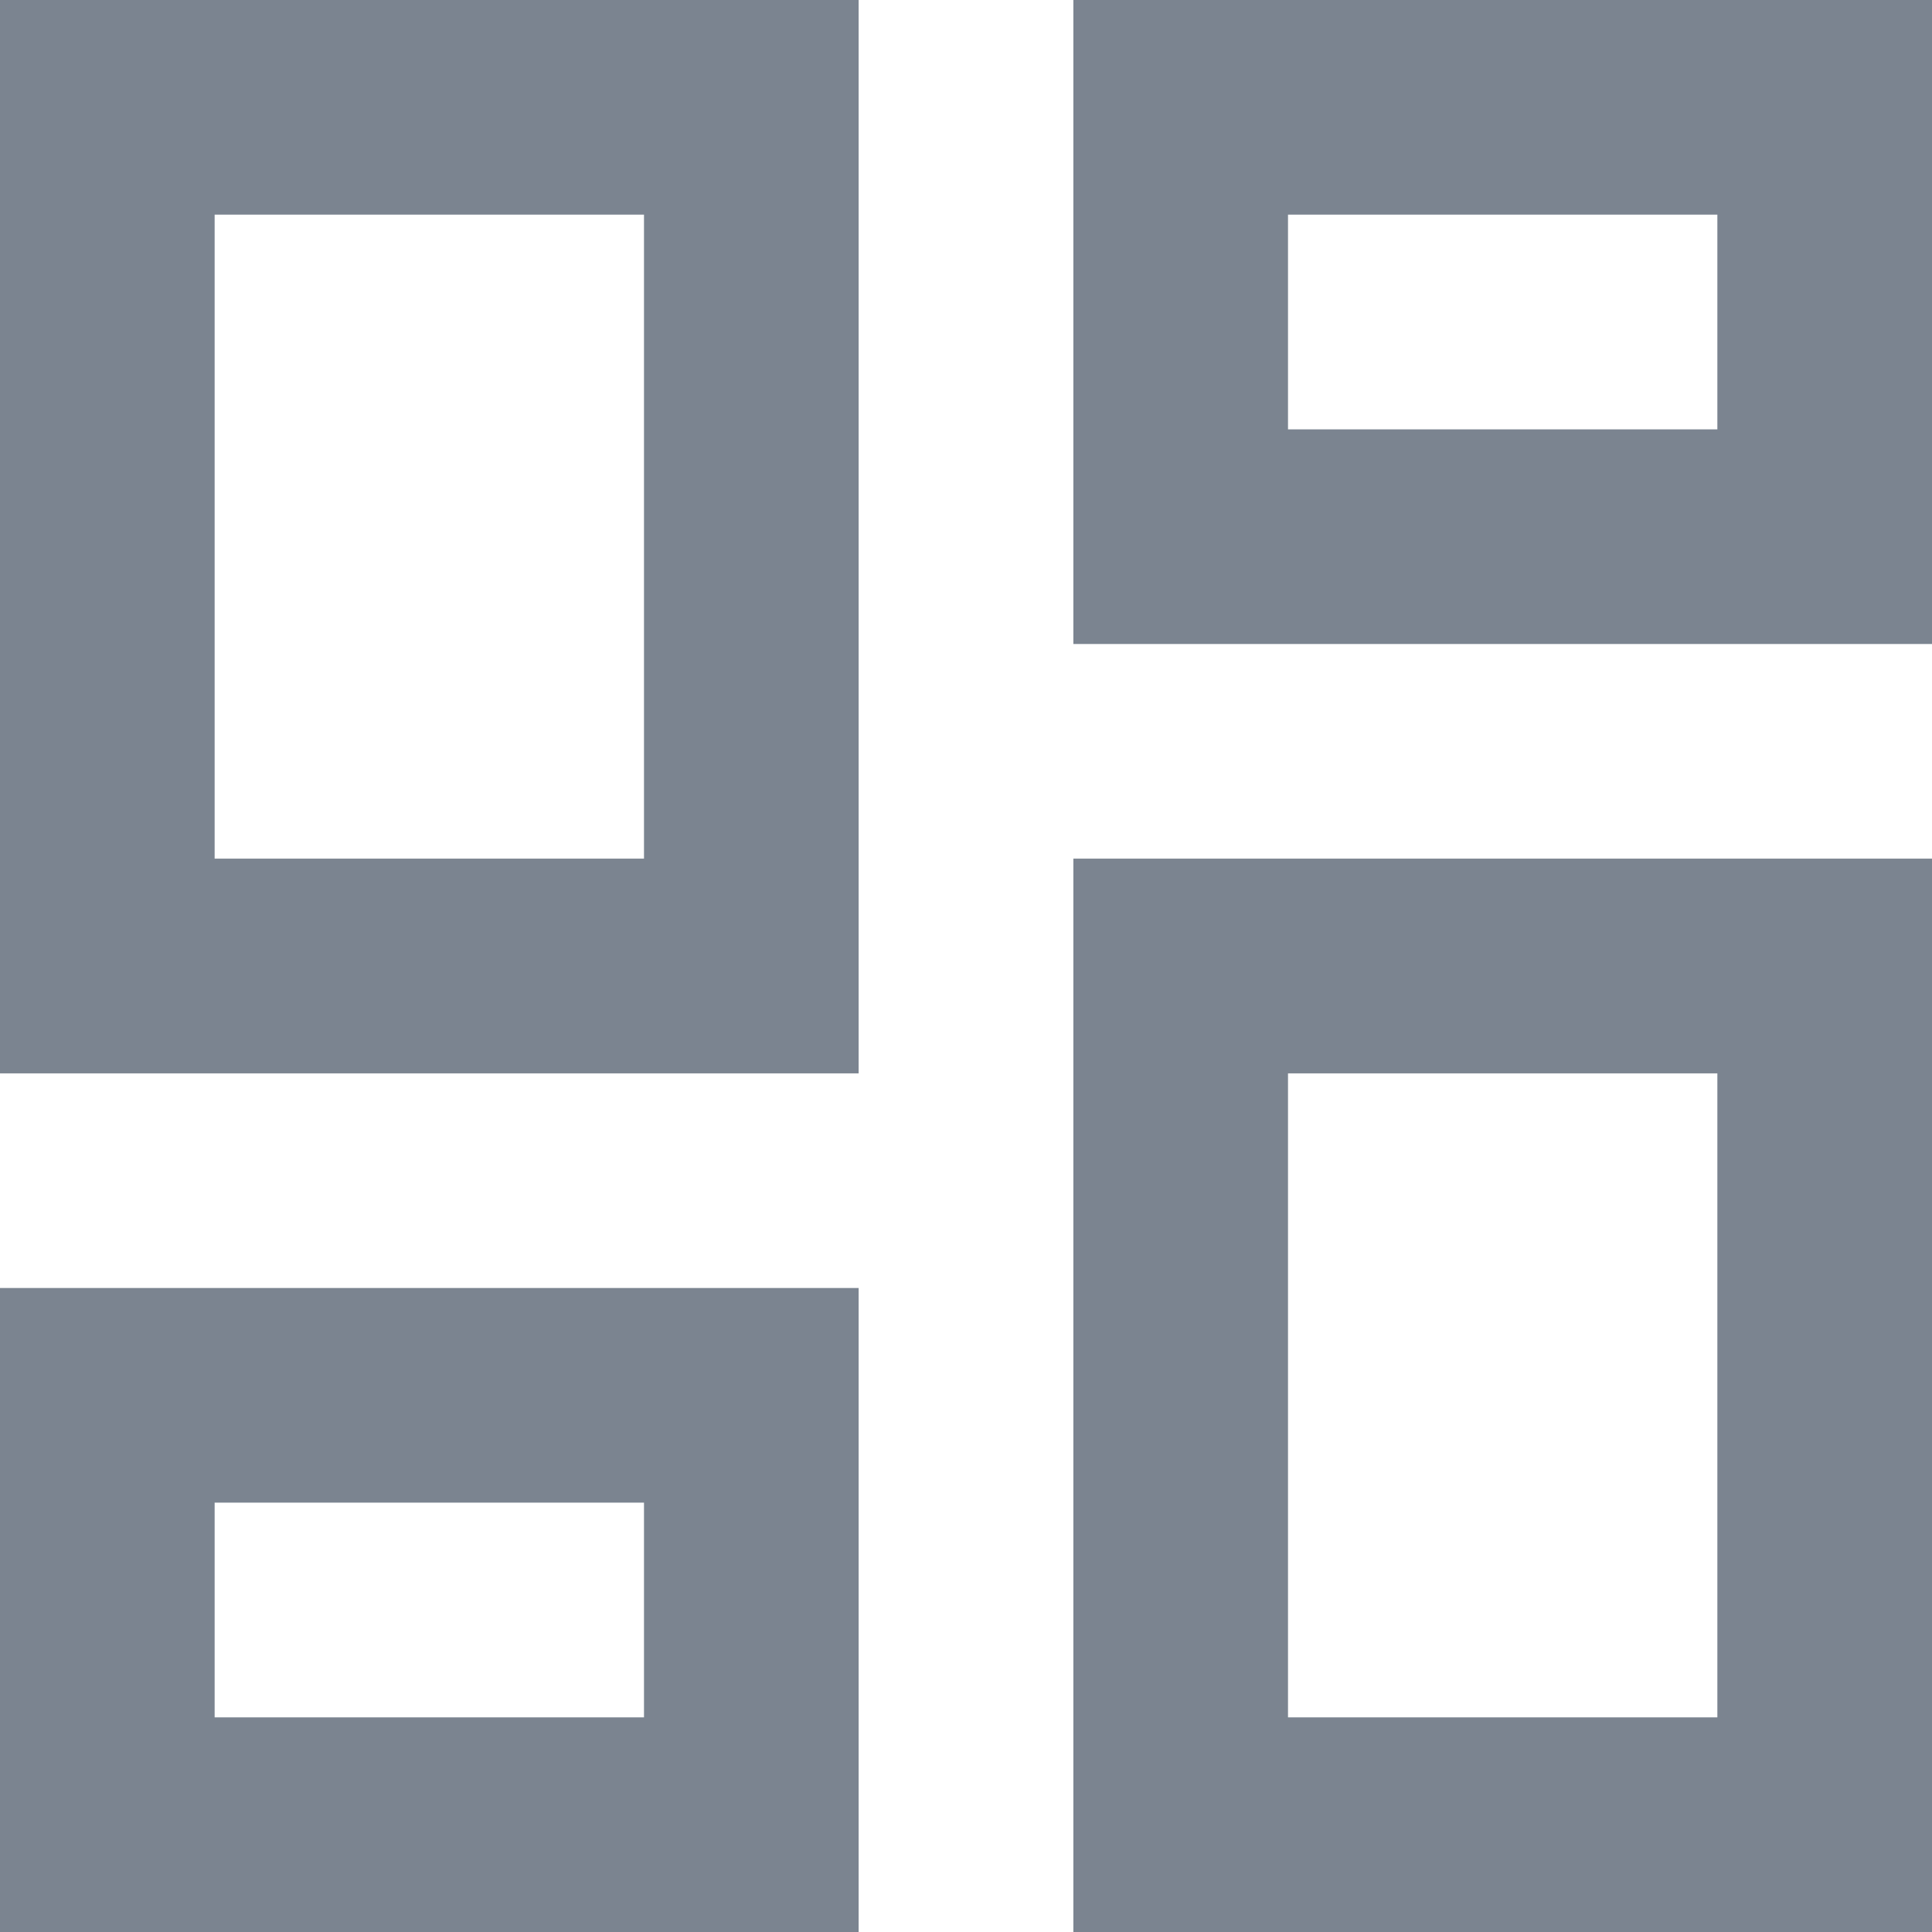
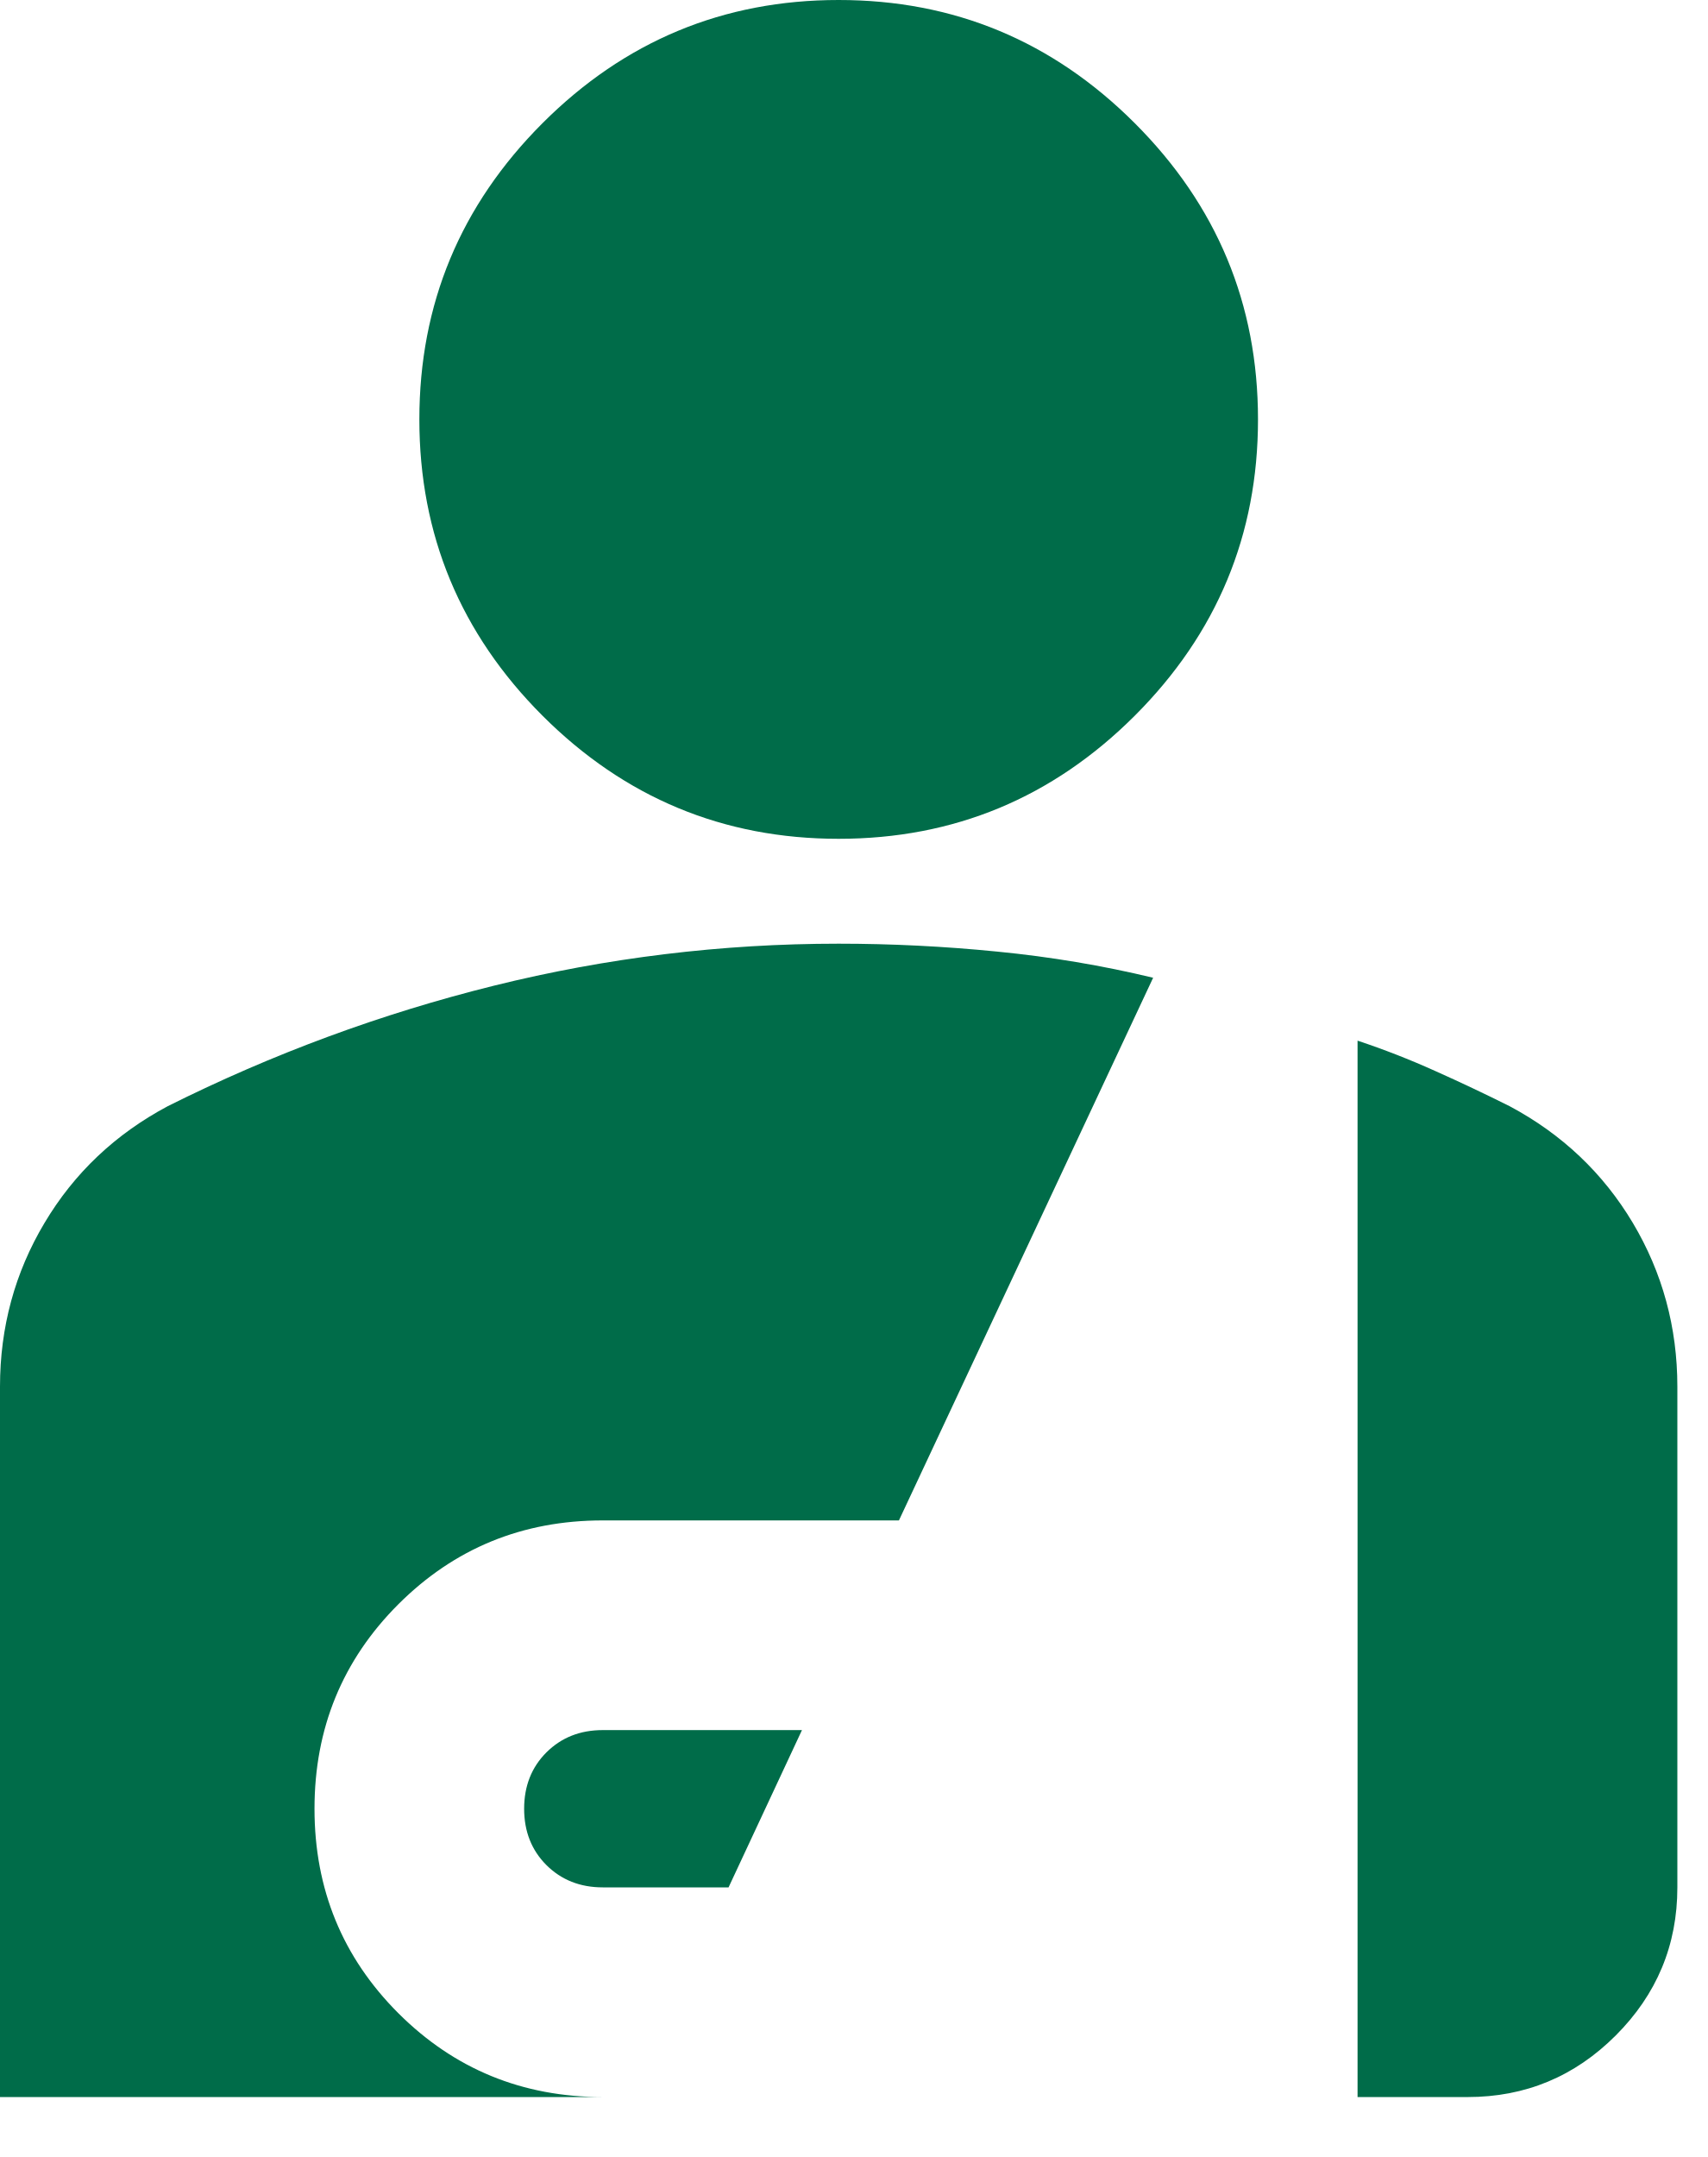
- <svg xmlns="http://www.w3.org/2000/svg" width="21" height="21" viewBox="0 0 21 21" fill="none">
-   <path d="M11.667 7V0H21V7H11.667ZM0 11.667V0H9.333V11.667H0ZM11.667 21V9.333H21V21H11.667ZM0 21V14H9.333V21H0ZM2.333 9.333H7V2.333H2.333V9.333ZM14 18.667H18.667V11.667H14V18.667ZM14 4.667H18.667V2.333H14V4.667ZM2.333 18.667H7V16.333H2.333V18.667Z" fill="#7B8490" />
+ <svg xmlns="http://www.w3.org/2000/svg" width="19" height="24" viewBox="0 0 19 24" fill="none">
+   <path d="M9.333 9.333C8.05 9.333 6.951 8.876 6.037 7.963C5.124 7.049 4.667 5.95 4.667 4.667C4.667 3.383 5.124 2.285 6.037 1.371C6.951 0.457 8.05 0 9.333 0C10.617 0 11.715 0.457 12.629 1.371C13.543 2.285 14 3.383 14 4.667C14 5.95 13.543 7.049 12.629 7.963C11.715 8.876 10.617 9.333 9.333 9.333ZM6.708 21C6.456 21 6.247 20.917 6.081 20.752C5.916 20.587 5.833 20.378 5.833 20.125C5.833 19.872 5.916 19.663 6.081 19.498C6.247 19.333 6.456 19.25 6.708 19.25H8.925L8.108 21H6.708ZM0 23.333V15.429C0 14.768 0.165 14.16 0.496 13.606C0.826 13.052 1.283 12.619 1.867 12.308C3.033 11.725 4.244 11.278 5.498 10.967C6.752 10.656 8.031 10.5 9.333 10.5C9.917 10.5 10.505 10.529 11.098 10.588C11.691 10.646 12.269 10.743 12.833 10.879L10.004 16.917H6.708C5.814 16.917 5.056 17.228 4.433 17.85C3.811 18.472 3.5 19.231 3.5 20.125C3.5 21.019 3.811 21.778 4.433 22.4C5.056 23.022 5.814 23.333 6.708 23.333H0ZM15.108 23.333V11.579C15.4 11.676 15.687 11.788 15.969 11.915C16.251 12.041 16.528 12.172 16.8 12.308C17.383 12.619 17.84 13.052 18.171 13.606C18.501 14.16 18.667 14.768 18.667 15.429V21C18.667 21.642 18.438 22.191 17.981 22.648C17.524 23.105 16.975 23.333 16.333 23.333H15.108Z" fill="#006C49" />
</svg>
